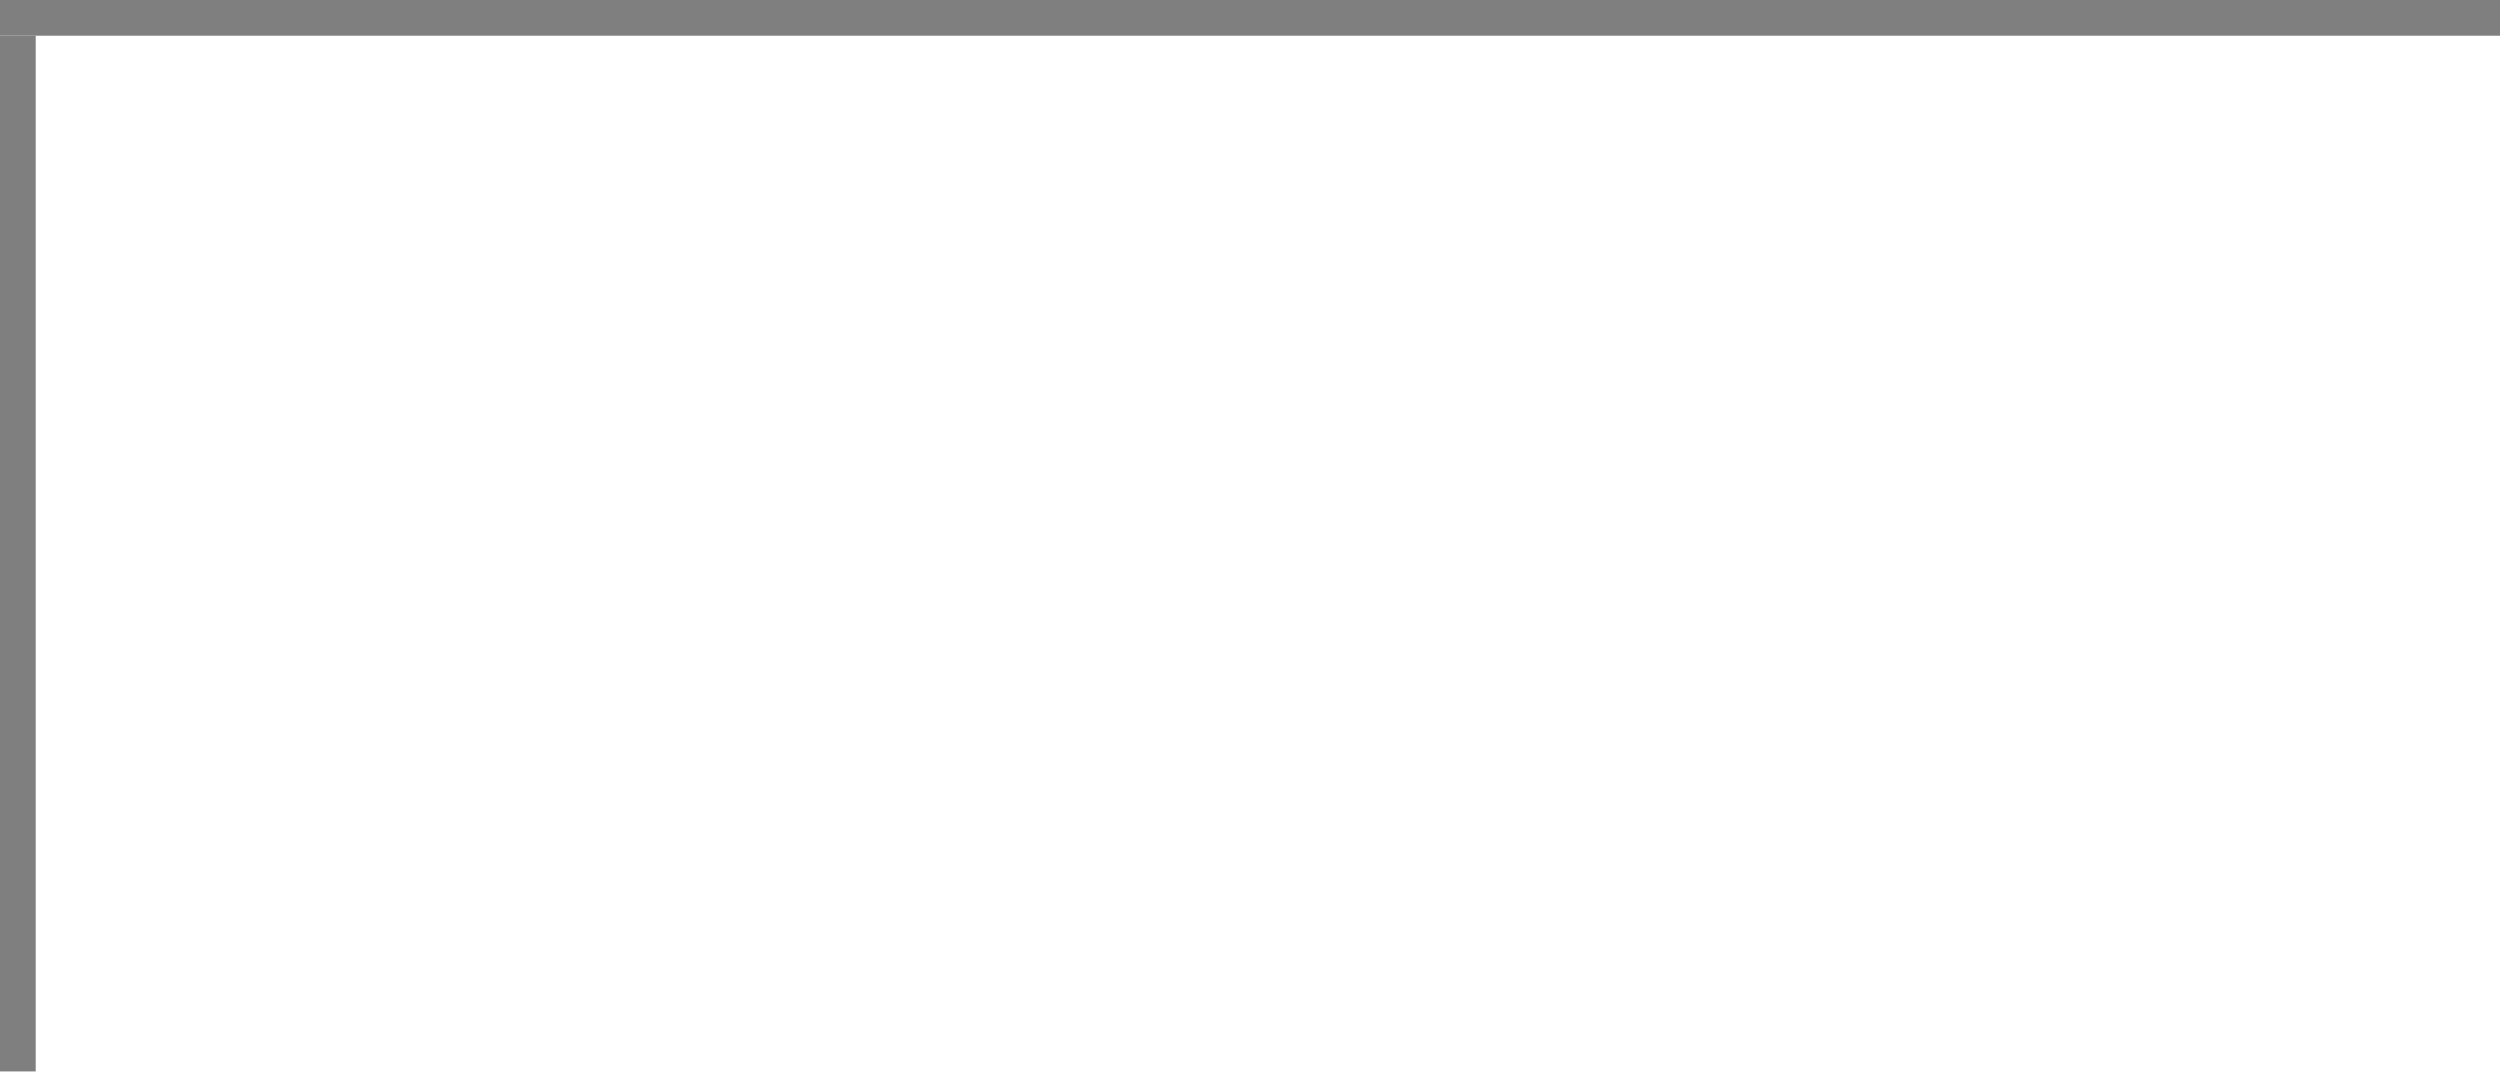
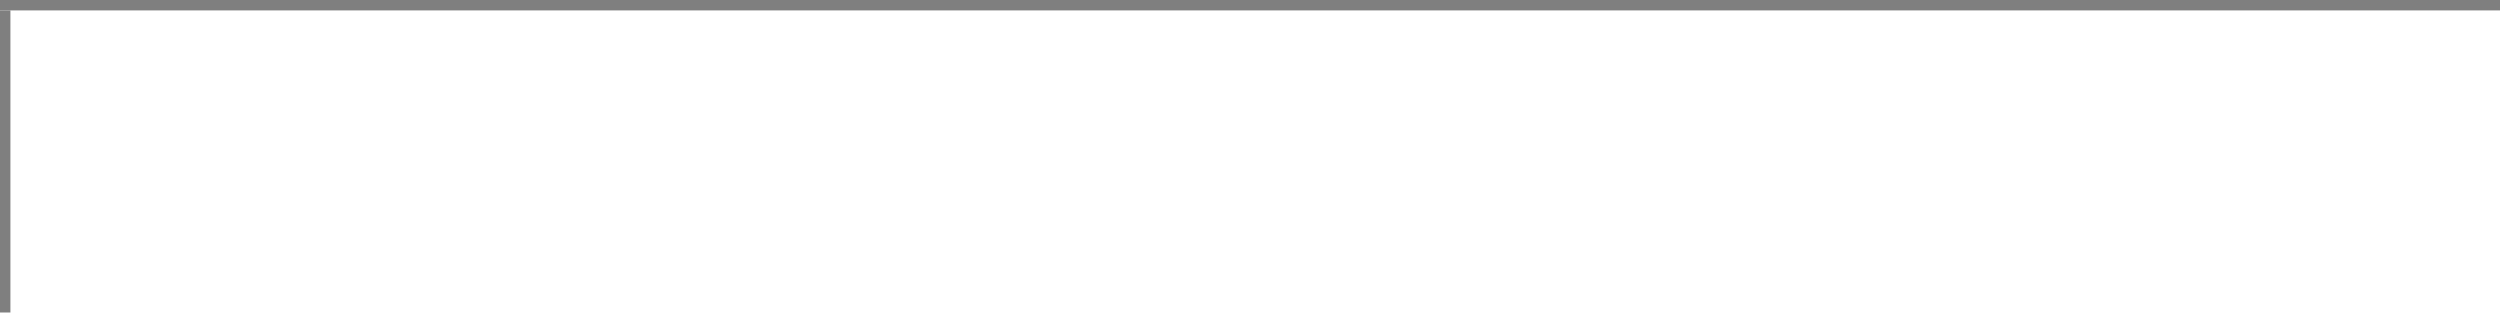
- <svg xmlns="http://www.w3.org/2000/svg" version="1.1" width="70px" height="30px" viewBox="412 90 70 30">
-   <path d="M 1 1  L 70 1  L 70 30  L 1 30  L 1 1  Z " fill-rule="nonzero" fill="rgba(255, 255, 255, 1)" stroke="none" transform="matrix(1 0 0 1 412 90 )" class="fill" />
-   <path d="M 0.5 1  L 0.5 30  " stroke-width="1" stroke-dasharray="0" stroke="rgba(127, 127, 127, 1)" fill="none" transform="matrix(1 0 0 1 412 90 )" class="stroke" />
-   <path d="M 0 0.5  L 70 0.5  " stroke-width="1" stroke-dasharray="0" stroke="rgba(127, 127, 127, 1)" fill="none" transform="matrix(1 0 0 1 412 90 )" class="stroke" />
+ <svg xmlns="http://www.w3.org/2000/svg" version="1.1" width="240px" height="30px" viewBox="92 120 240 30">
+   <path d="M 1 1  L 240 1  L 240 30  L 1 30  L 1 1  Z " fill-rule="nonzero" fill="rgba(255, 255, 255, 1)" stroke="none" transform="matrix(1 0 0 1 92 120 )" class="fill" />
+   <path d="M 0.5 1  L 0.5 30  " stroke-width="1" stroke-dasharray="0" stroke="rgba(127, 127, 127, 1)" fill="none" transform="matrix(1 0 0 1 92 120 )" class="stroke" />
+   <path d="M 0 0.5  L 240 0.5  " stroke-width="1" stroke-dasharray="0" stroke="rgba(127, 127, 127, 1)" fill="none" transform="matrix(1 0 0 1 92 120 )" class="stroke" />
</svg>
